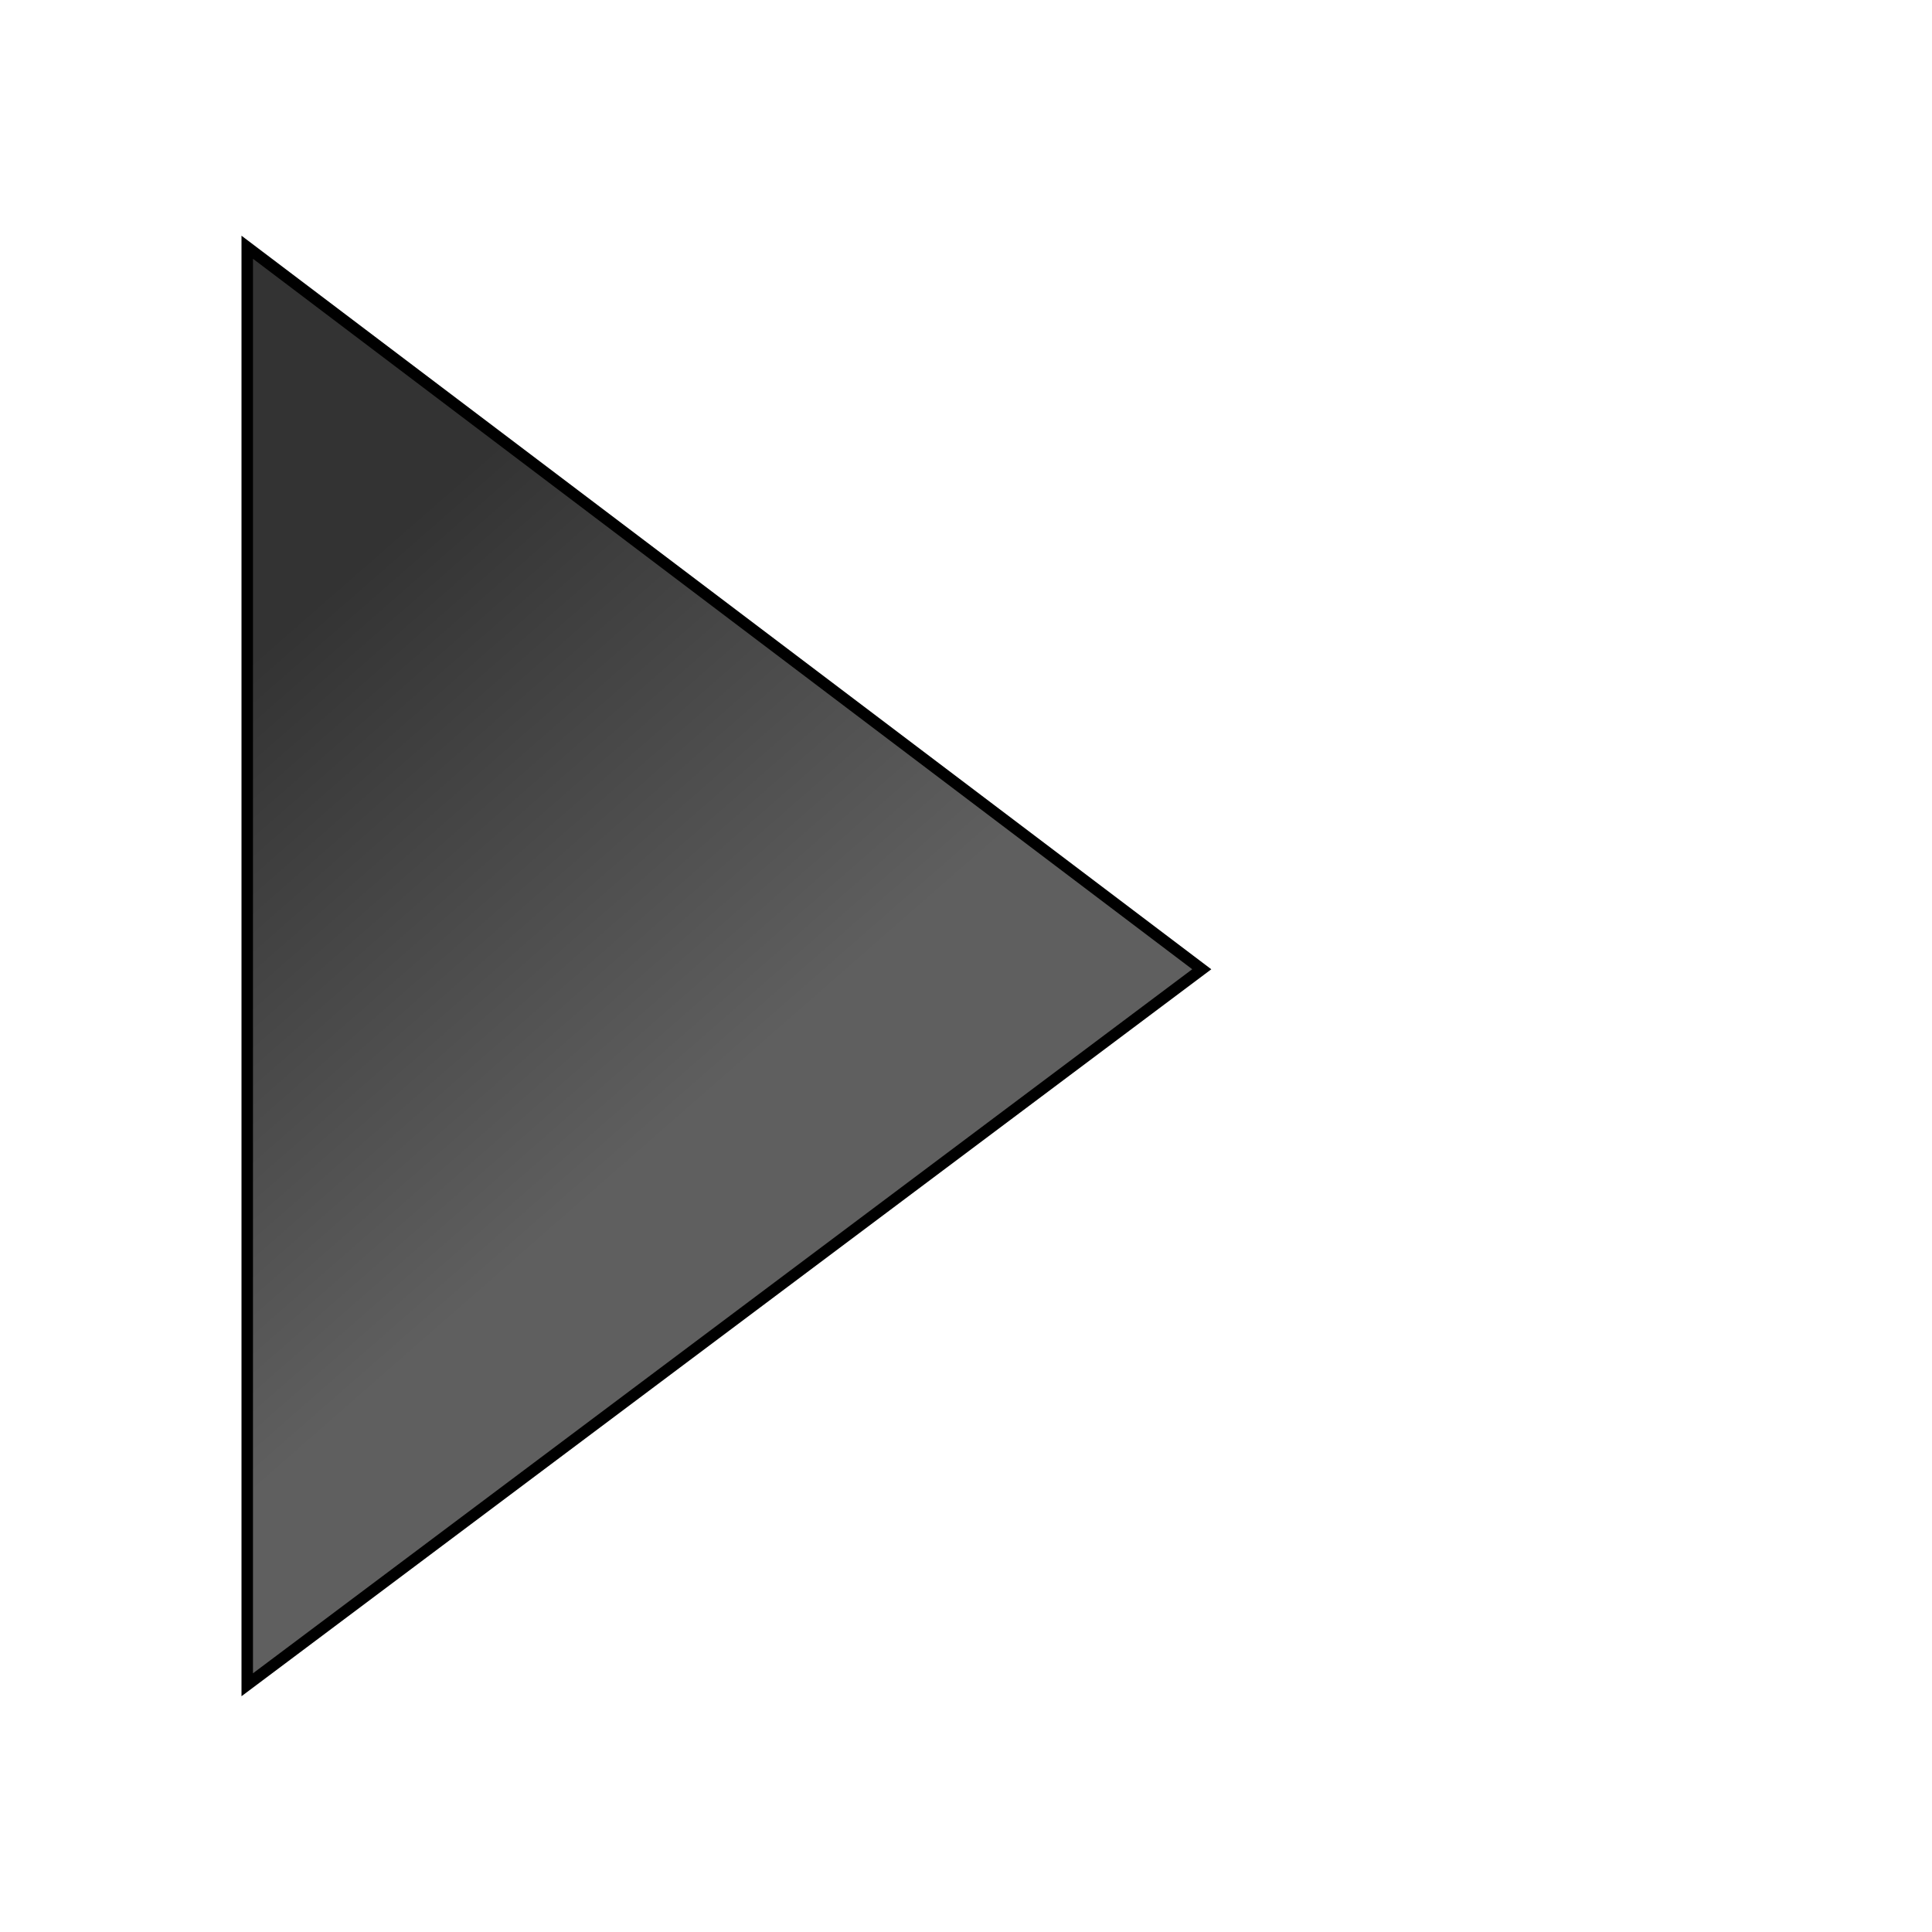
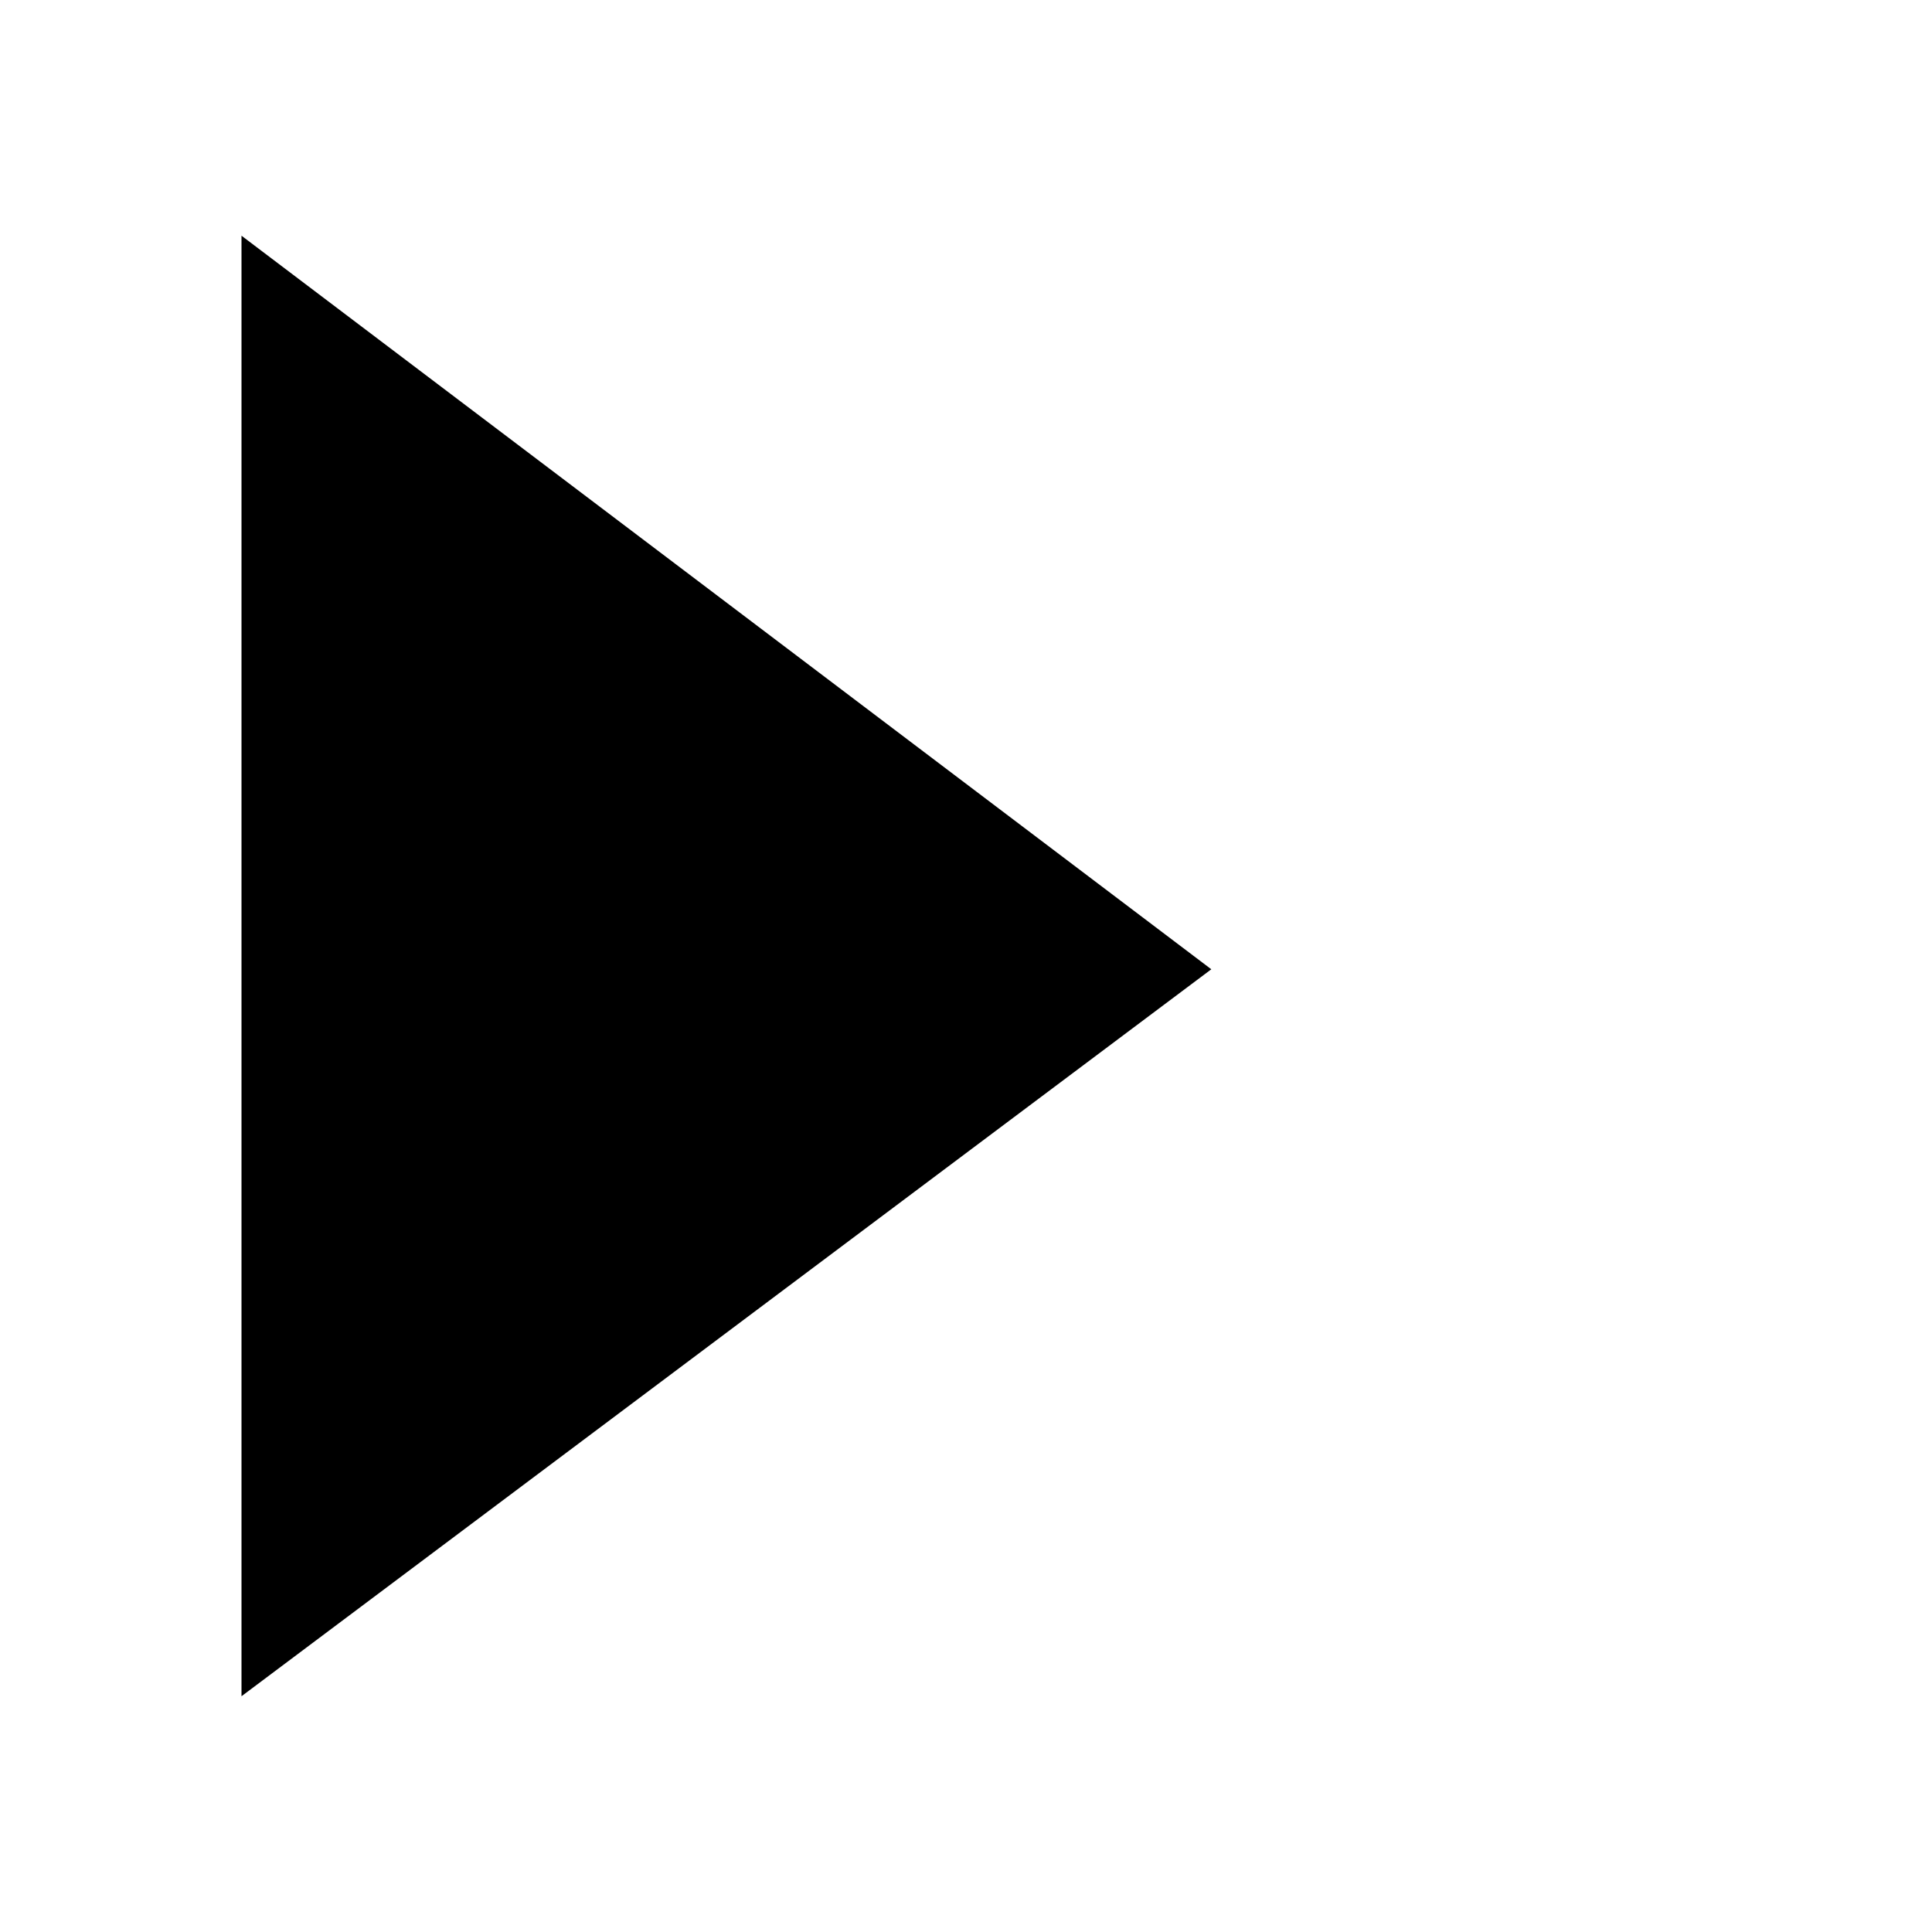
- <svg xmlns="http://www.w3.org/2000/svg" xmlns:xlink="http://www.w3.org/1999/xlink" width="32" height="32" id="svg2" version="1.0">
+ <svg xmlns="http://www.w3.org/2000/svg" width="32" height="32" id="svg2" version="1.0">
  <defs id="defs4">
    <linearGradient id="linearGradient2390">
      <stop style="stop-color:#333333;stop-opacity:1;" offset="0" id="stop2392" />
      <stop style="stop-color:#5f5f5f;stop-opacity:1;" offset="1" id="stop2394" />
    </linearGradient>
-     <linearGradient xlink:href="#linearGradient2390" id="linearGradient2396" x1="5.457" y1="9.748" x2="12.371" y2="17.642" gradientUnits="userSpaceOnUse" />
  </defs>
  <g id="layer1">
-     <path style="fill:url(#linearGradient2396);fill-rule:evenodd;stroke:#000000;stroke-width:0.19;stroke-linecap:butt;stroke-linejoin:miter;stroke-opacity:1;fill-opacity:1;stroke-miterlimit:4;stroke-dasharray:none" d="M 4.095,4.095 L 4.095,27.905 L 19.905,16.054 L 4.095,4.095 z" id="path2387" />
+     <path style="fill:#000000;fill-rule:evenodd;stroke:#000000;stroke-width:0.19;stroke-linecap:butt;stroke-linejoin:miter;stroke-opacity:1;fill-opacity:1;stroke-miterlimit:4;stroke-dasharray:none" d="M 4.095,4.095 L 4.095,27.905 L 19.905,16.054 L 4.095,4.095 z" id="path2387" />
  </g>
</svg>
